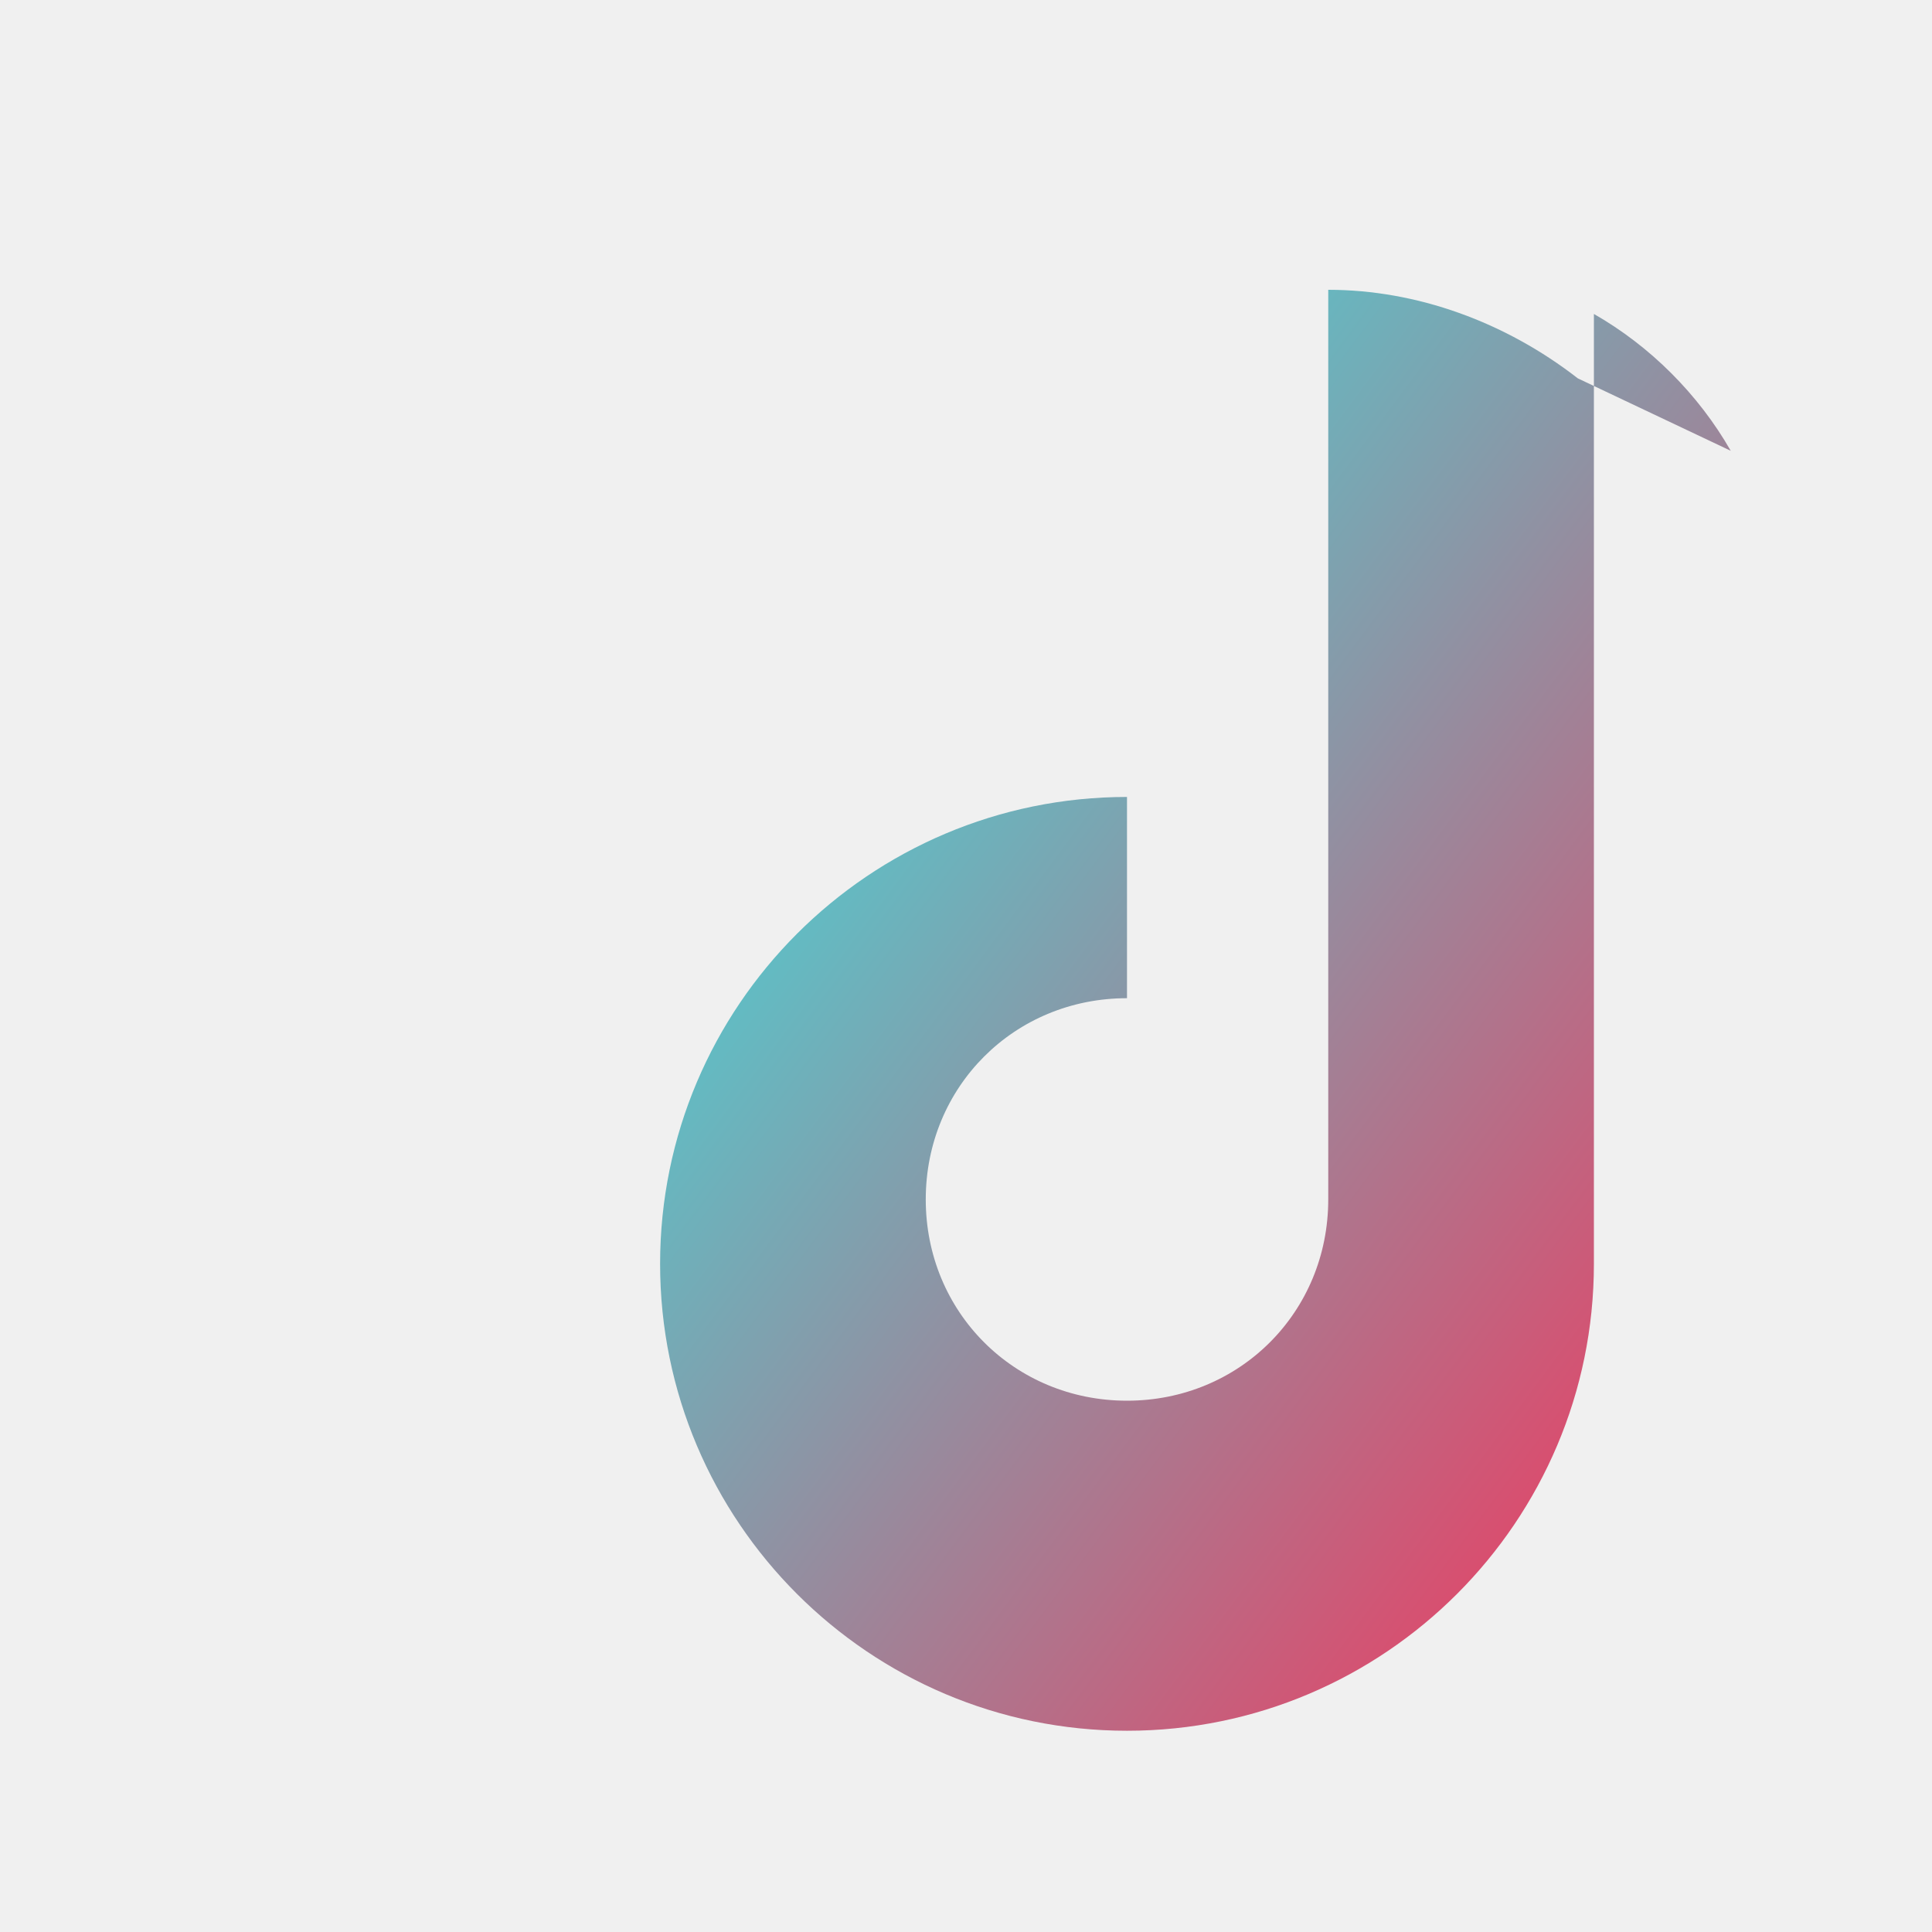
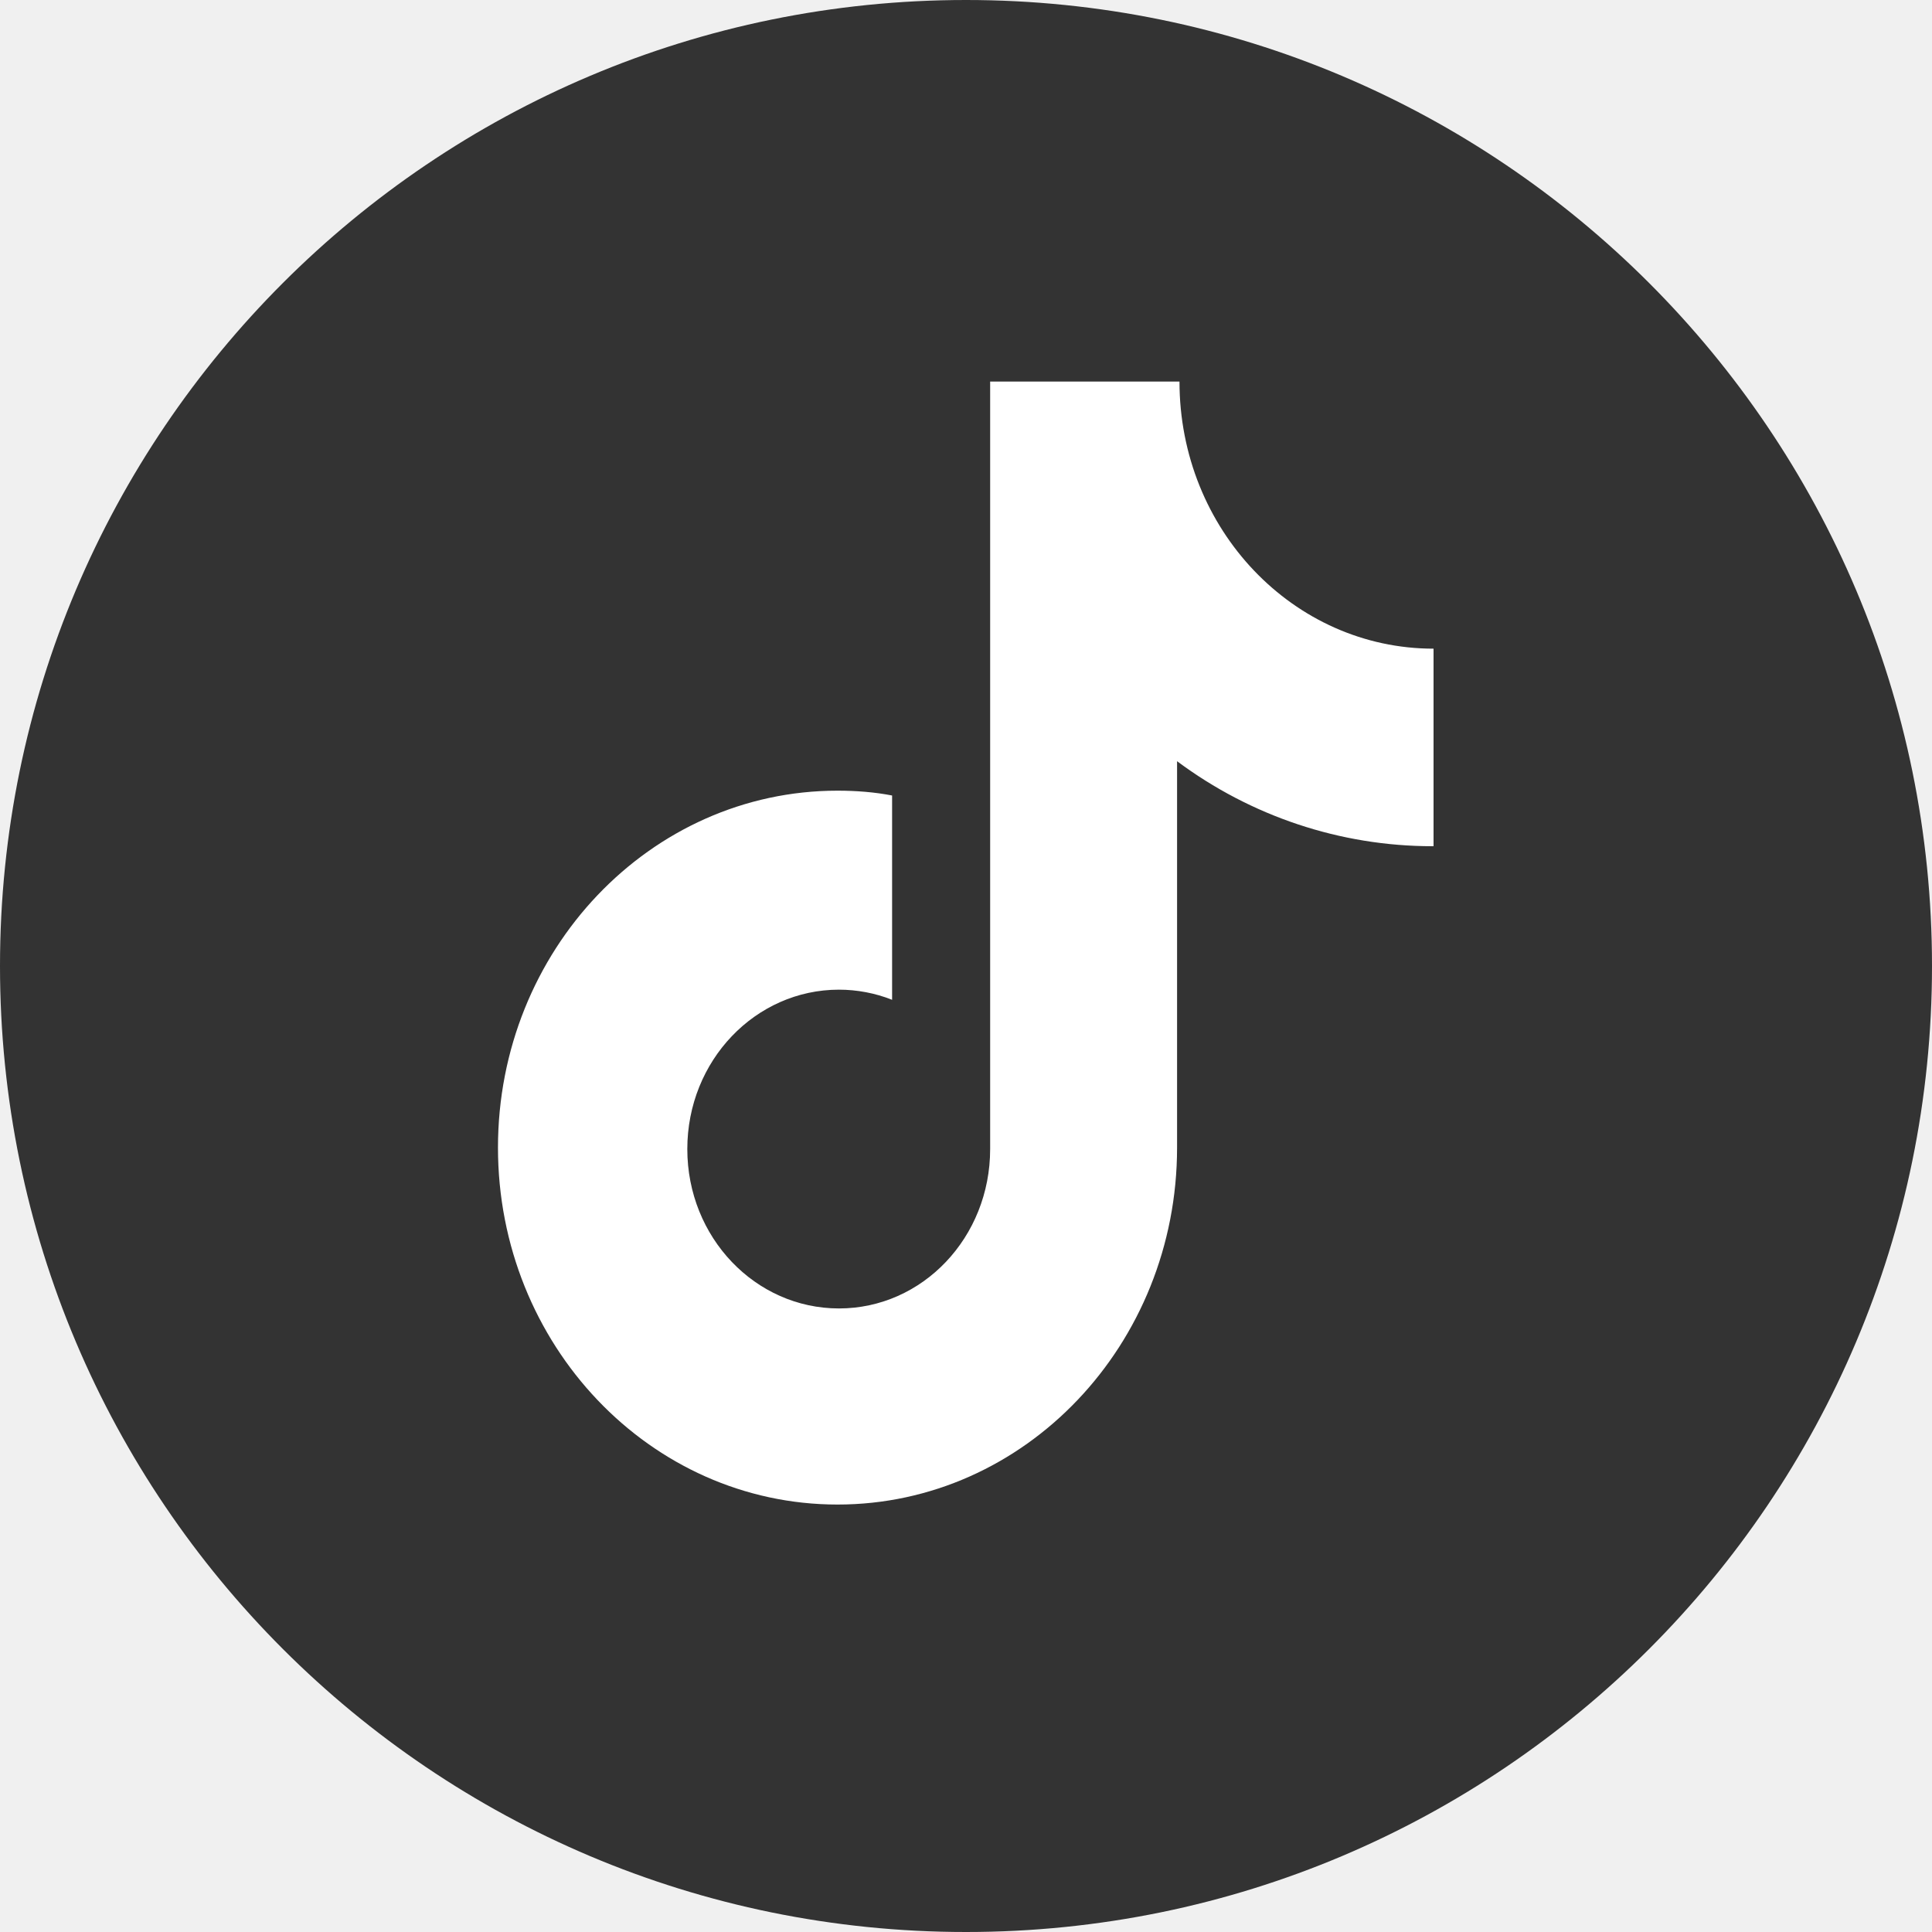
- <svg xmlns="http://www.w3.org/2000/svg" viewBox="0 0 24 24">
-   <defs>
-     <linearGradient id="dy" x1="0" y1="0" x2="1" y2="1">
-       <stop offset="0%" stop-color="#25F4EE" />
-       <stop offset="100%" stop-color="#FE2C55" />
-     </linearGradient>
-   </defs>
-   <path fill="url(#dy)" d="M19.6 4.7c-.9-.7-2-1.1-3.1-1.1v11.3c0 1.4-1.1 2.5-2.5 2.5s-2.5-1.1-2.5-2.5c0-1.4 1.1-2.5 2.5-2.5V9.9c-3.2 0-5.8 2.6-5.8 5.8s2.6 5.8 5.8 5.8 5.8-2.6 5.8-5.8V3.9c.7.4 1.3 1 1.7 1.7z" />
+ <svg xmlns="http://www.w3.org/2000/svg" t="1782473024646" class="icon" viewBox="0 0 1024 1024" version="1.1" p-id="14874" width="200" height="200">
+   <path d="M512 512m-512 0a512 512 0 1 0 1024 0 512 512 0 1 0-1024 0Z" fill="#333333" p-id="14875" />
+   <path d="M759.296 448.512c-48.896 0-96.256-15.872-135.424-45.056v204.8c0 104.448-80.64 189.184-179.968 189.184s-179.968-84.736-179.968-189.184 80.64-189.184 179.968-189.184c9.984 0 19.712 0.768 28.928 2.56V529.92c-8.96-3.584-18.688-5.376-28.16-5.376-44.288 0-80.384 37.632-80.384 84.48s36.096 84.48 80.384 84.48 80.128-37.632 80.128-84.48V202.24h100.352c0 78.336 60.416 141.568 134.656 141.568v104.704h-0.512" fill="#FFFFFF" p-id="14876" />
</svg>
